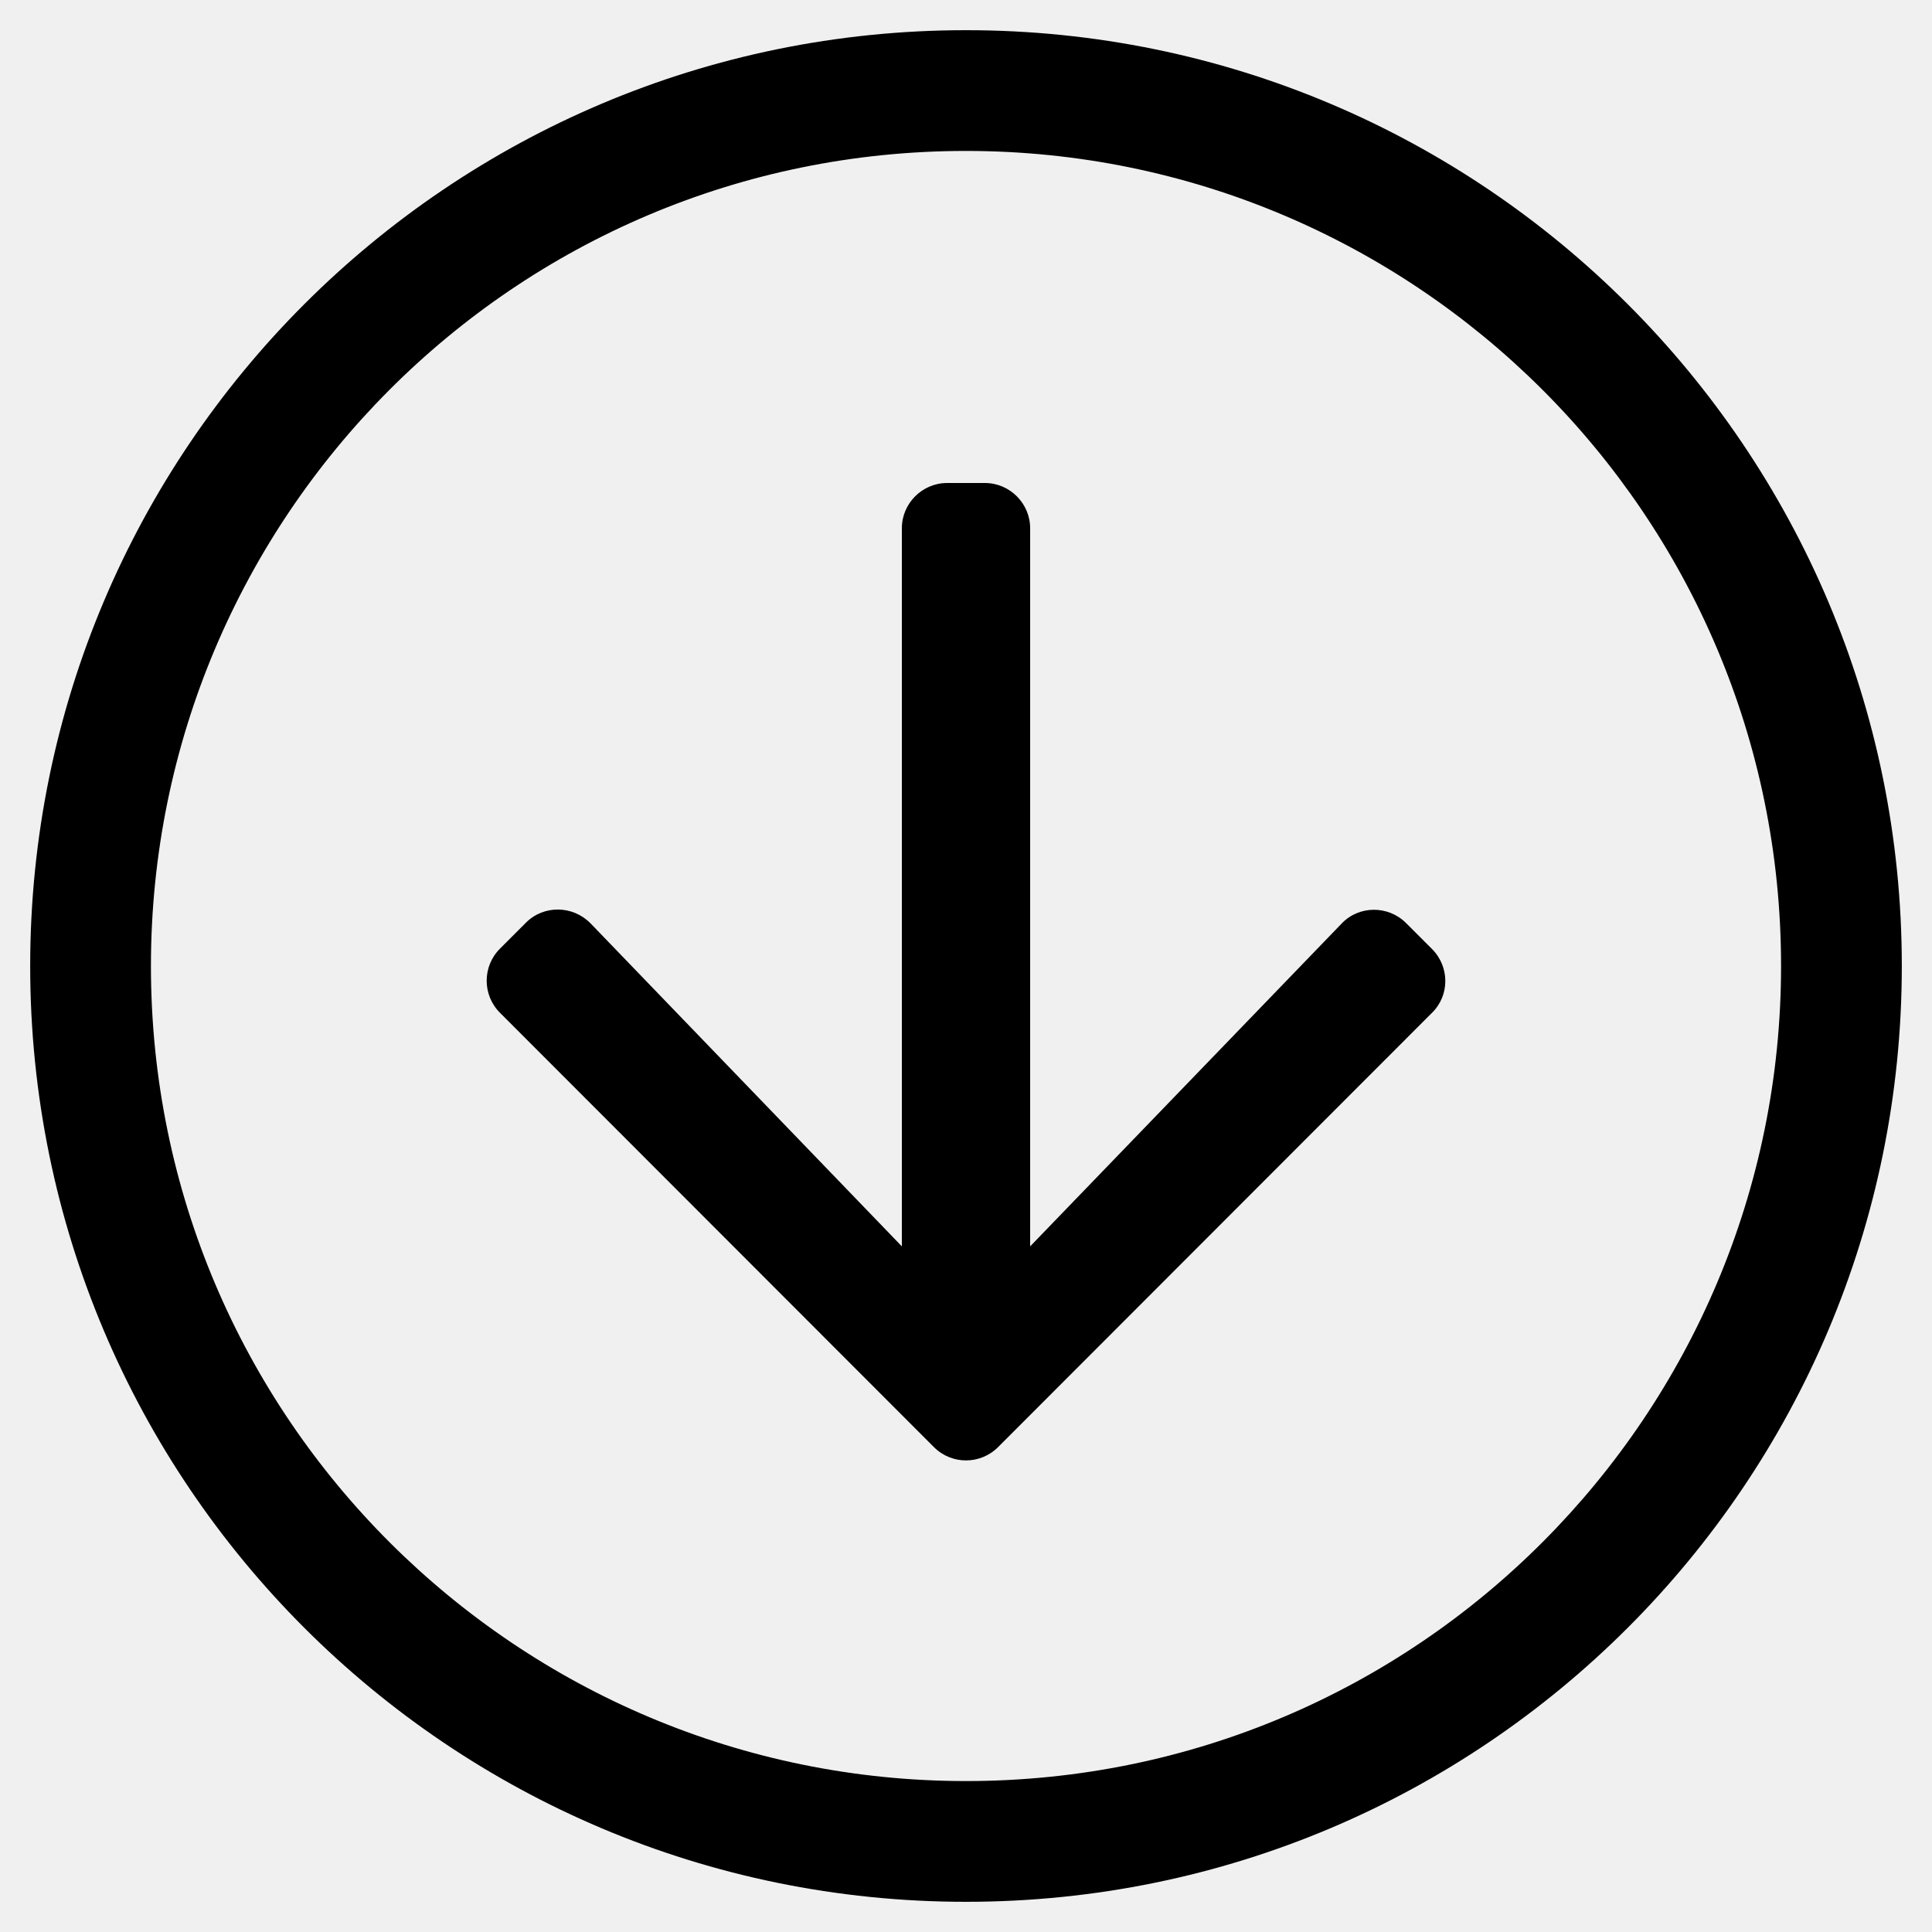
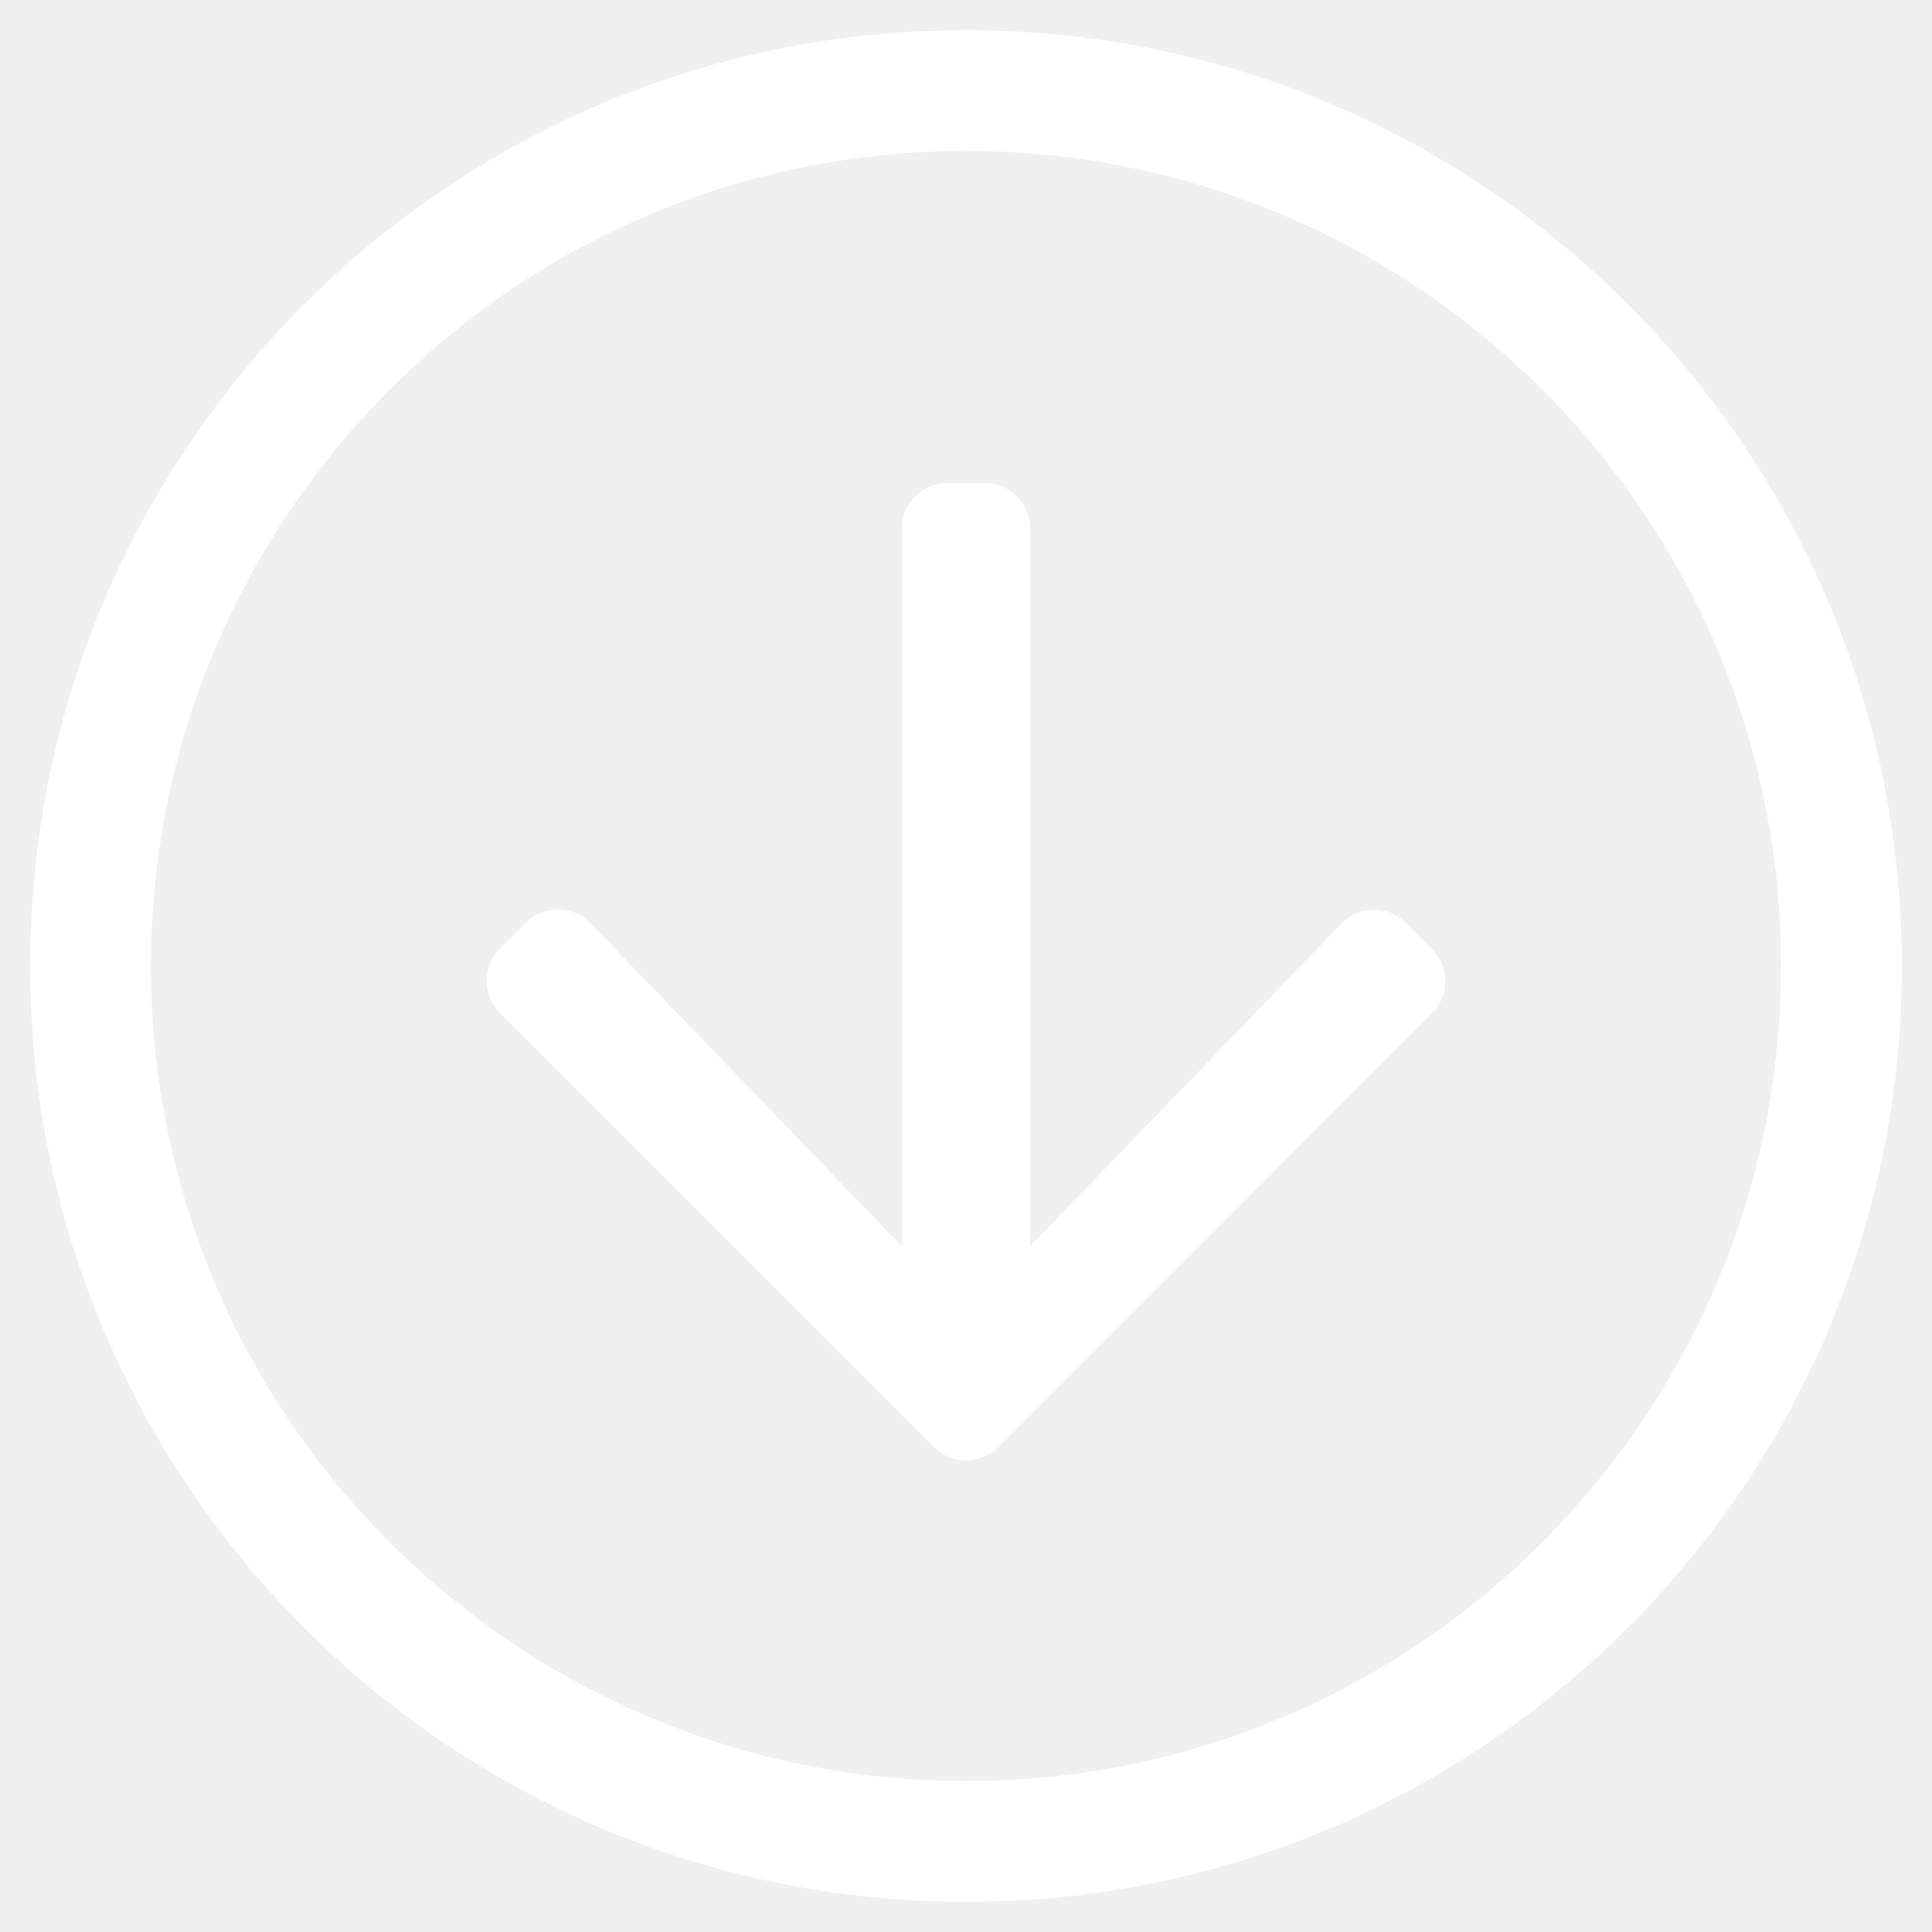
<svg xmlns="http://www.w3.org/2000/svg" viewBox="0 0 512 512">
-   <path d="M256 8C119 8 8 119 8 256s111 248 248 248 248-111 248-248S393 8 256 8zm216 248c0 118.7-96.1 216-216 216-118.7 0-216-96.1-216-216 0-118.7 96.1-216 216-216 118.7 0 216 96.1 216 216zm-92.5-4.5l-6.9-6.9c-4.7-4.7-12.5-4.7-17.1.2L273 330.3V140c0-6.6-5.4-12-12-12h-10c-6.6 0-12 5.4-12 12v190.3l-82.5-85.6c-4.7-4.8-12.4-4.9-17.1-.2l-6.9 6.9c-4.7 4.7-4.7 12.3 0 17l115 115.1c4.7 4.7 12.3 4.7 17 0l115-115.1c4.7-4.6 4.7-12.2 0-16.9z" />
+   <path fill="#fff" d="M256 8C119 8 8 119 8 256s111 248 248 248 248-111 248-248S393 8 256 8zm216 248c0 118.7-96.1 216-216 216-118.7 0-216-96.1-216-216 0-118.7 96.1-216 216-216 118.7 0 216 96.1 216 216zm-92.5-4.5l-6.9-6.9c-4.7-4.7-12.5-4.7-17.1.2L273 330.3V140c0-6.6-5.4-12-12-12h-10c-6.6 0-12 5.4-12 12v190.3l-82.5-85.6c-4.7-4.8-12.4-4.9-17.1-.2l-6.9 6.9c-4.7 4.7-4.7 12.3 0 17l115 115.1c4.7 4.7 12.3 4.7 17 0l115-115.1c4.7-4.6 4.7-12.2 0-16.9z" />
</svg>
